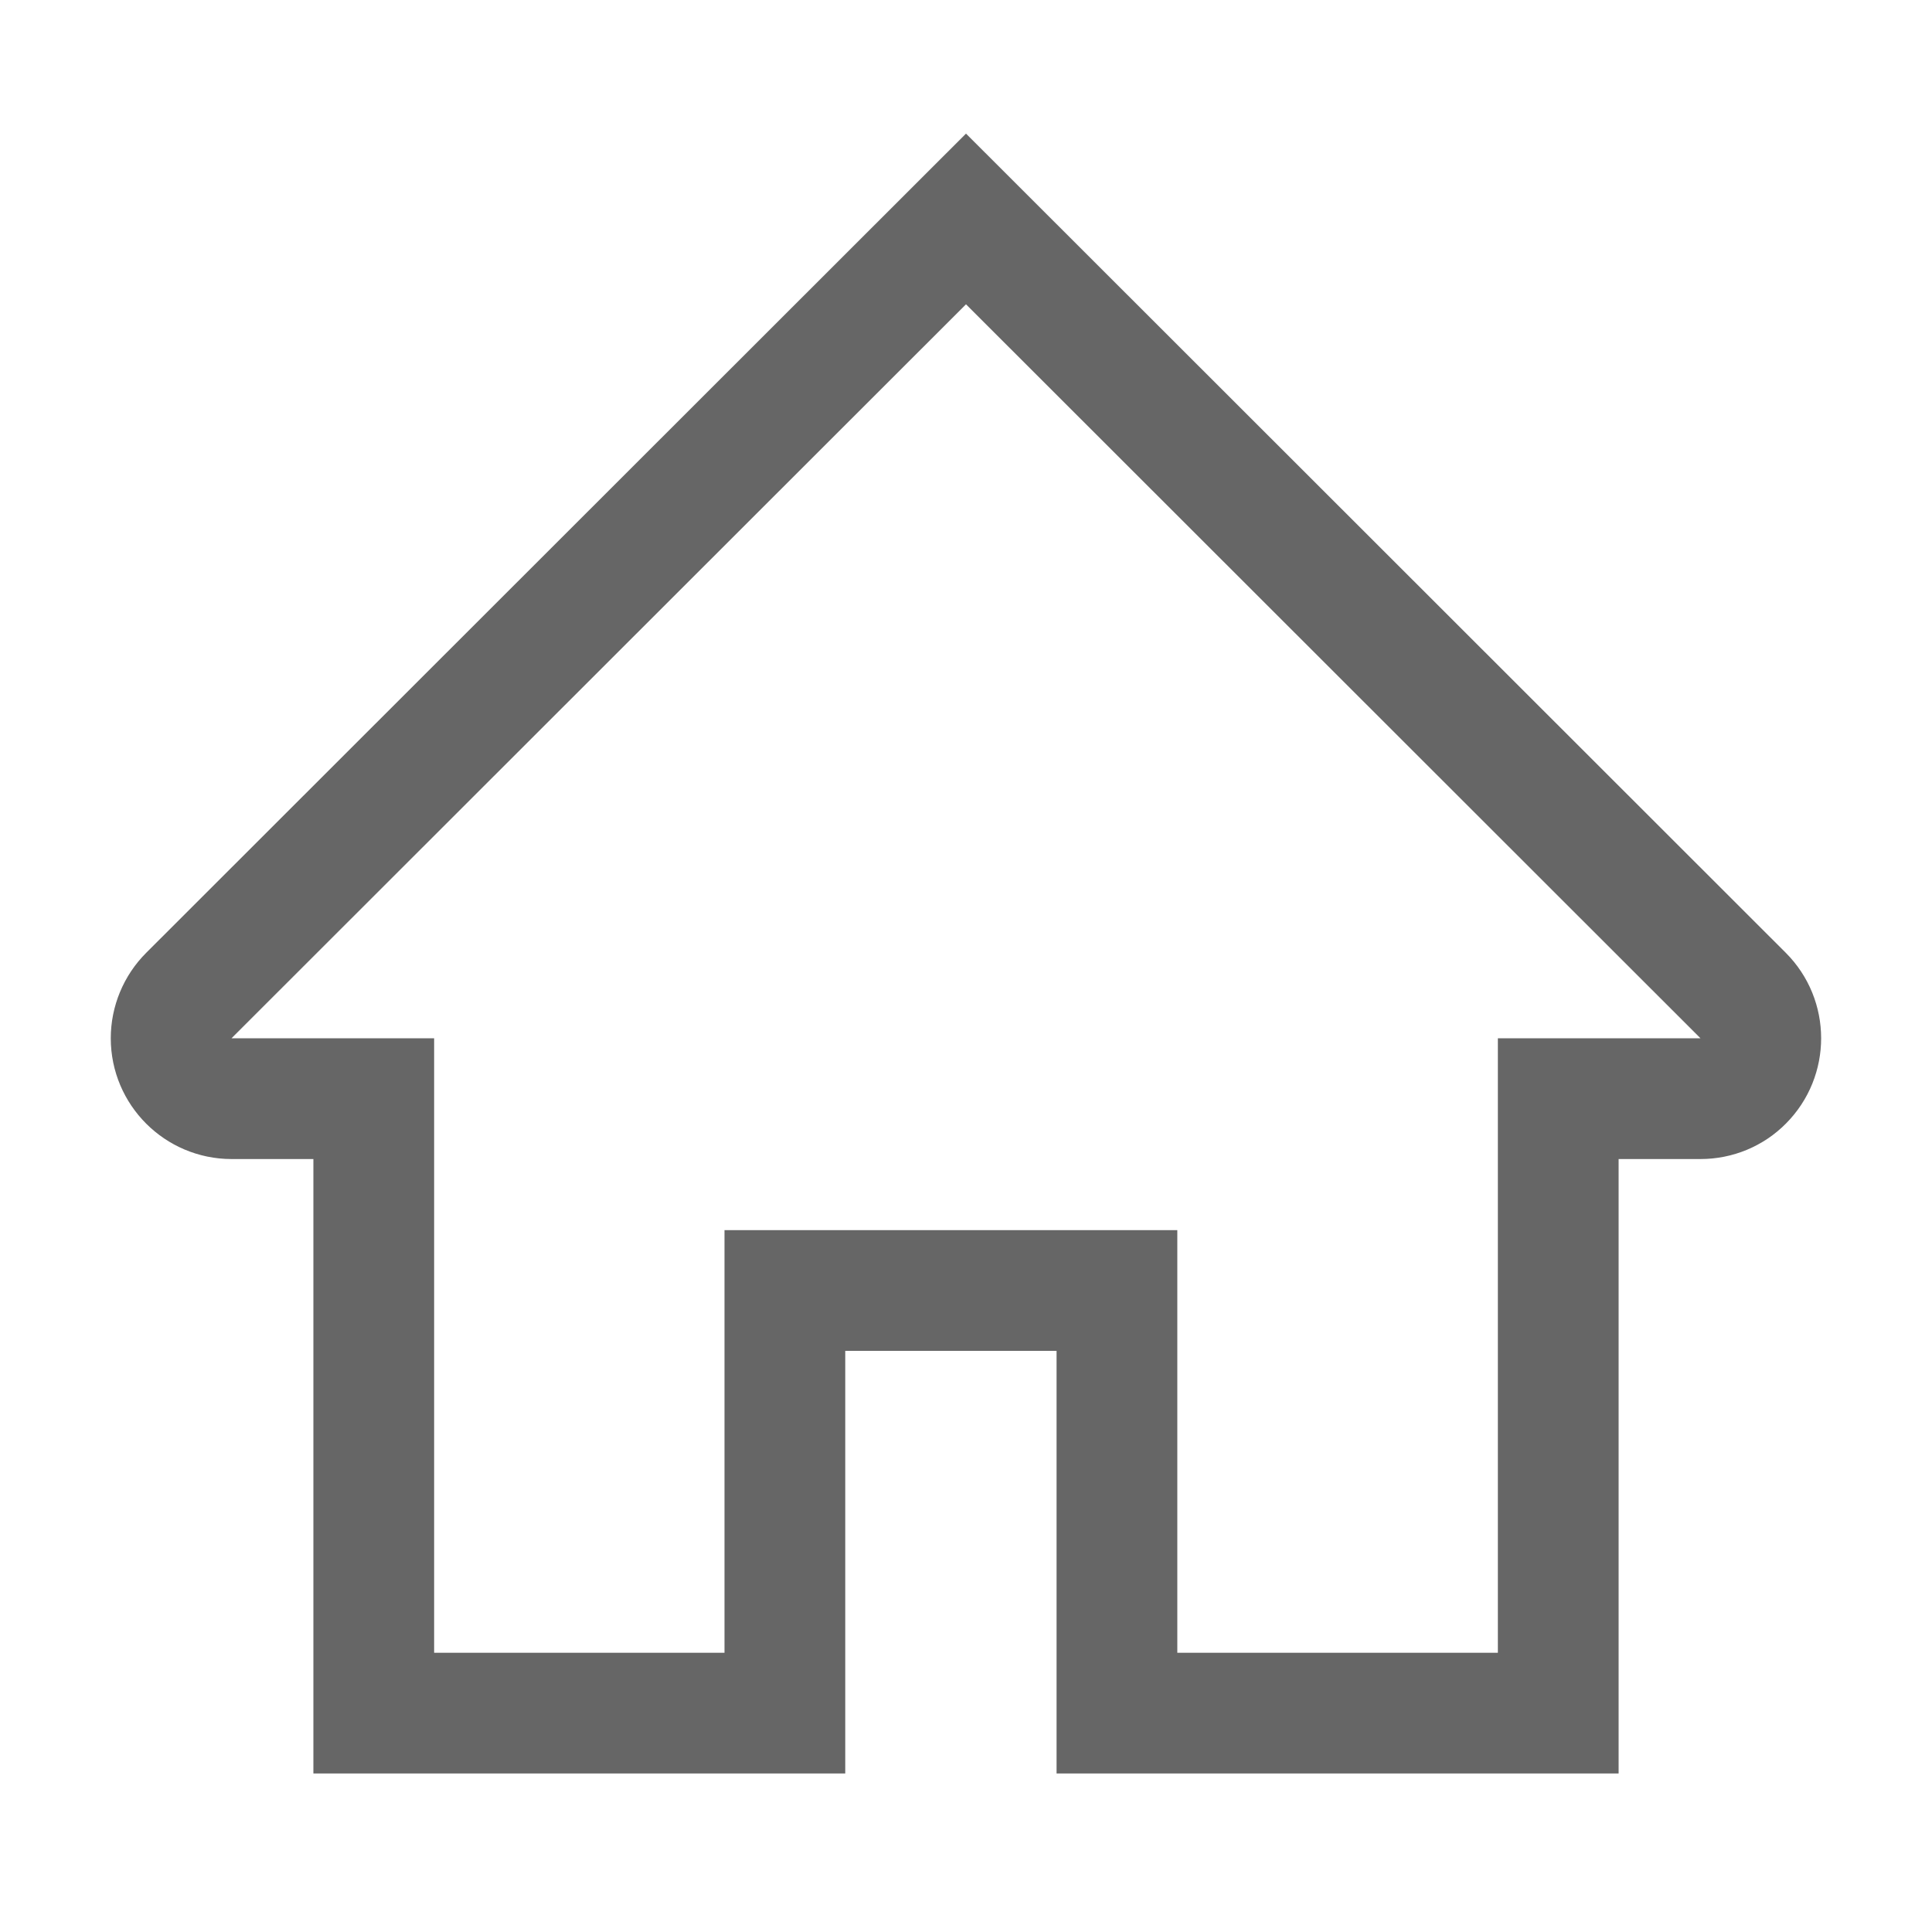
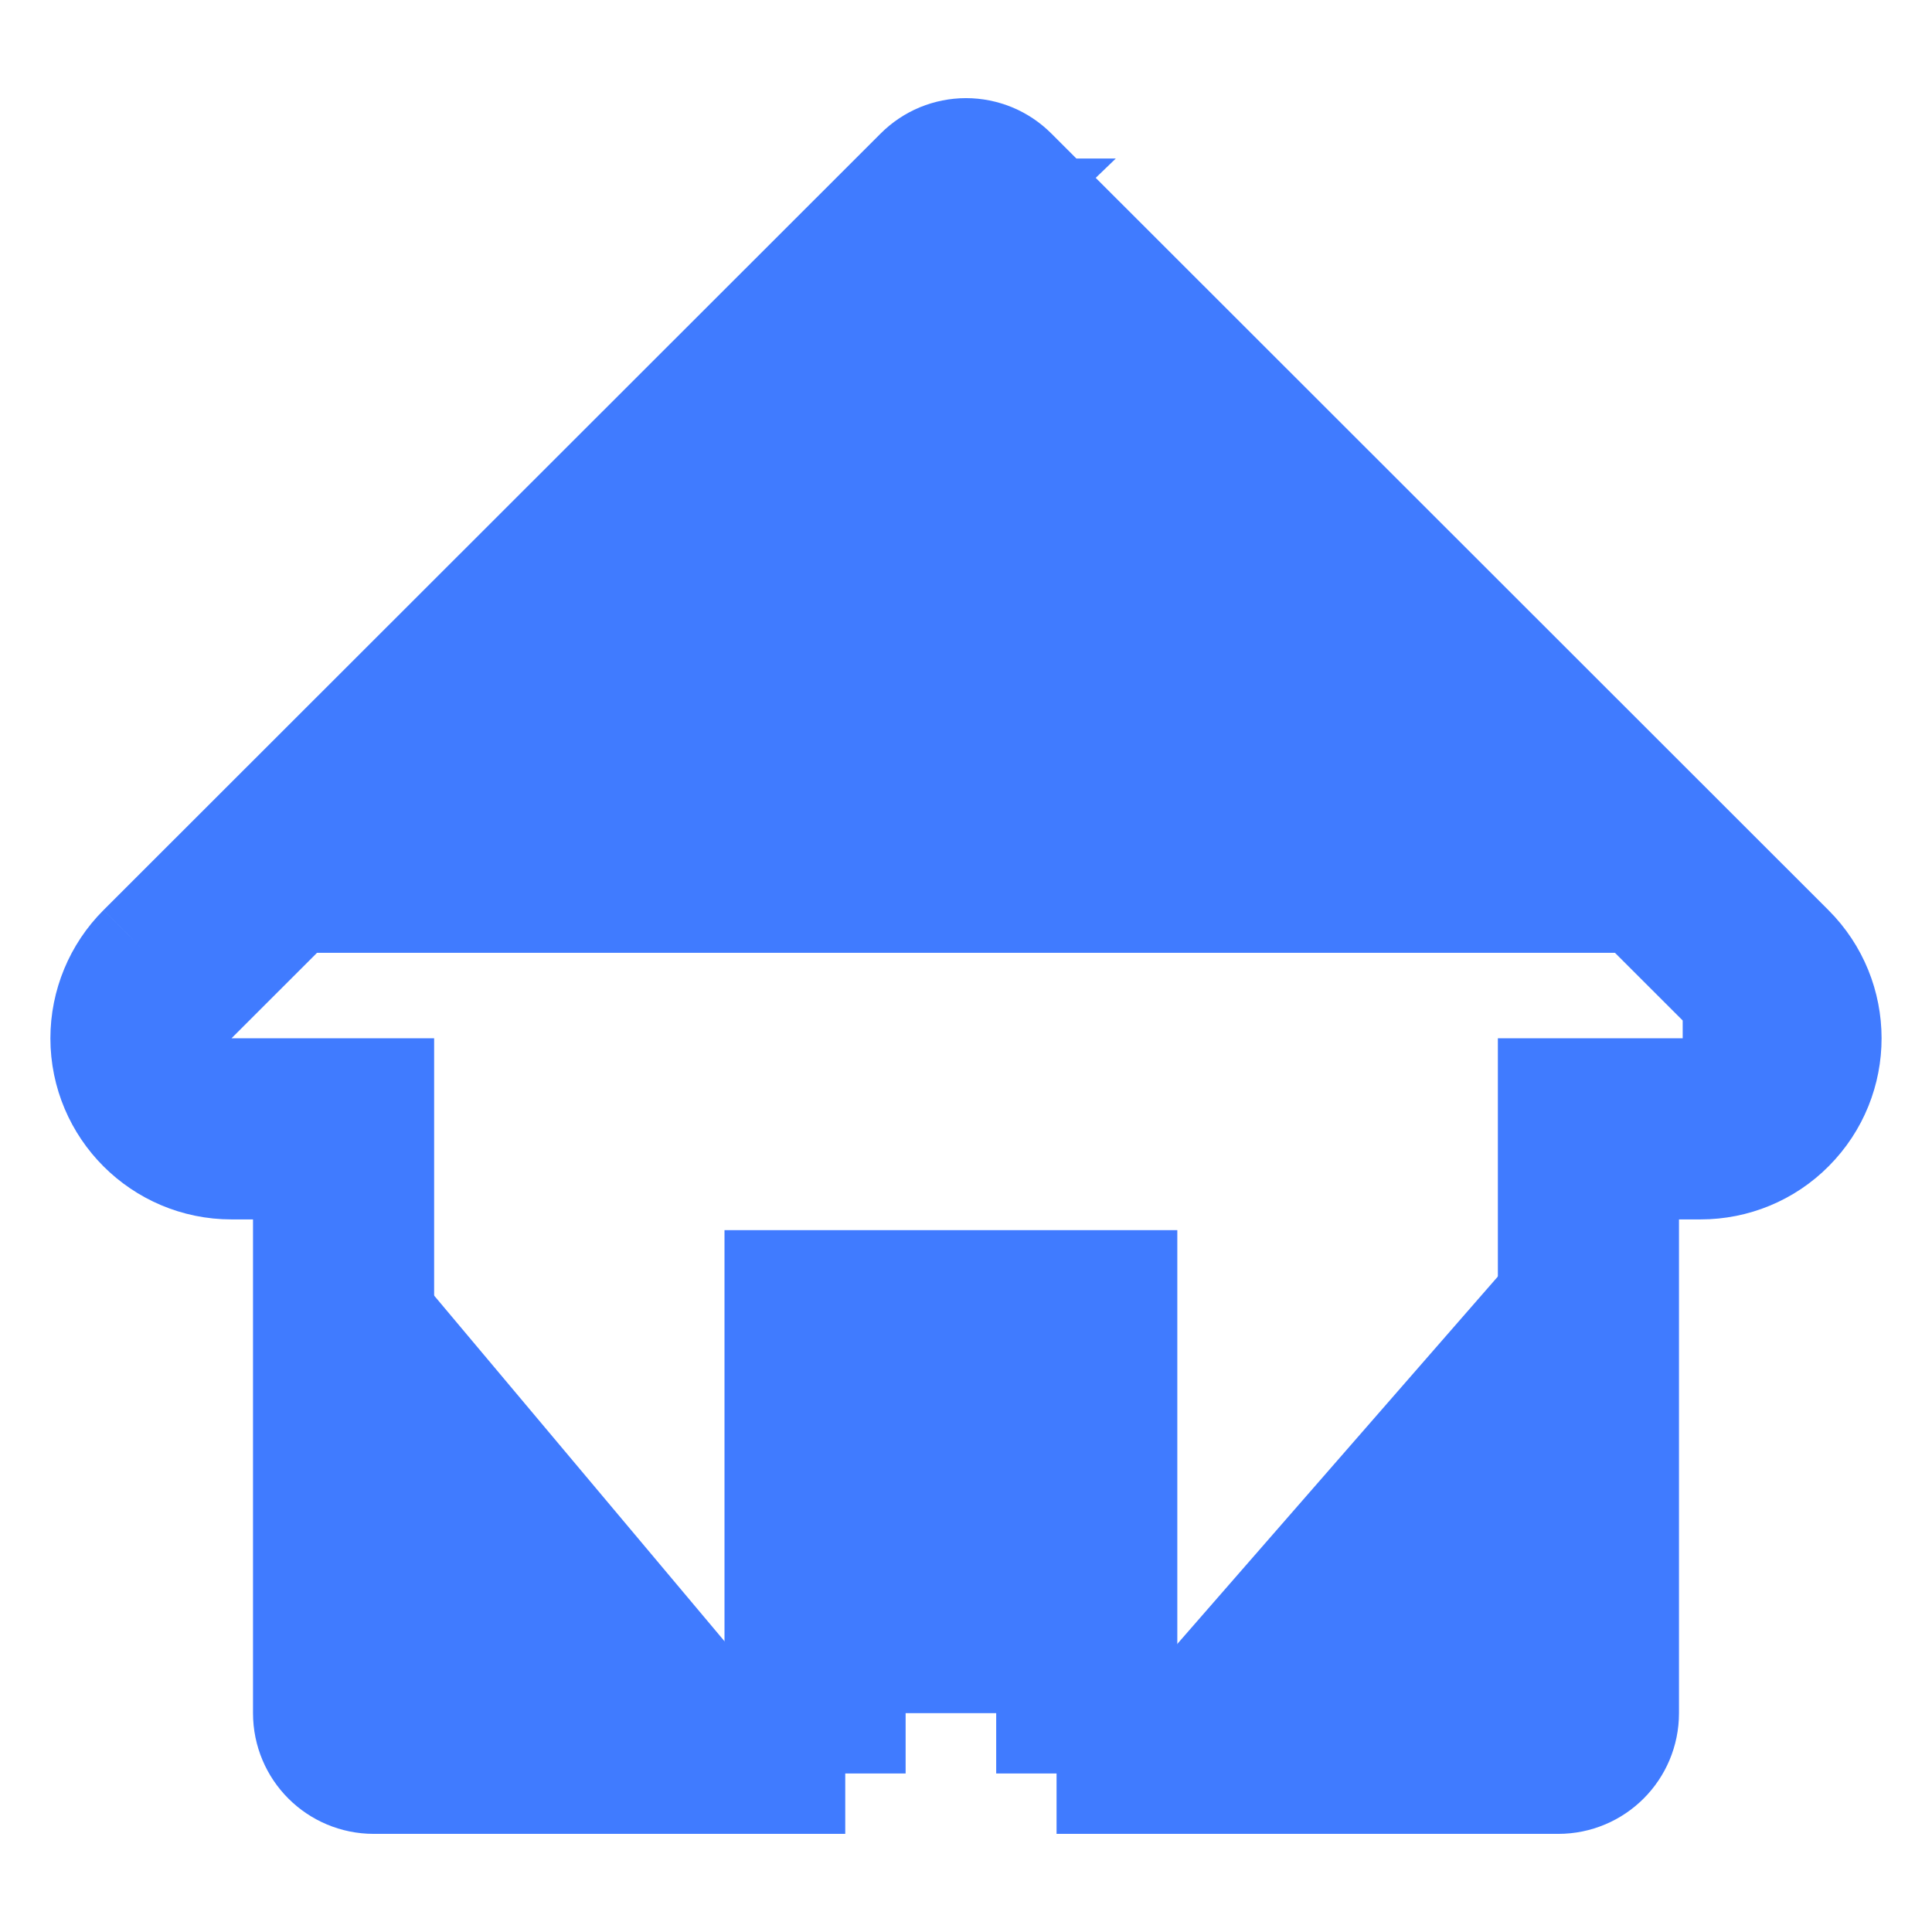
<svg xmlns="http://www.w3.org/2000/svg" width="24" height="24" viewBox="0 0 24 24" fill="none">
-   <path d="M2.347 12.366L12 2.72L21.653 12.366C21.946 12.659 21.946 13.135 21.654 13.428L21.653 13.429C21.515 13.569 21.325 13.648 21.124 13.648H20.107H19.357V14.398V21.281H13.875V16.781V16.031H13.125H10.5H9.75V16.781V21.281H4.643V14.398V13.648H3.893H2.876C2.463 13.648 2.126 13.311 2.126 12.898C2.126 12.7 2.205 12.508 2.346 12.367C2.347 12.366 2.347 12.366 2.347 12.366Z" stroke="#666666" stroke-width="1.5" />
+   <path d="M1.816 11.836L11.47 2.189C11.54 2.119 11.622 2.064 11.713 2.026C11.804 1.989 11.902 1.969 12 1.969C12.098 1.969 12.196 1.989 12.287 2.026C12.378 2.064 12.46 2.119 12.53 2.189L22.183 11.836M1.816 11.836C1.535 12.117 1.376 12.499 1.376 12.898C1.376 13.725 2.048 14.398 2.876 14.398H3.143H3.893V15.148V21.281C3.893 21.696 4.228 22.031 4.643 22.031H9.75V21.281M1.816 11.836L2.346 12.367C2.205 12.508 2.126 12.7 2.126 12.898C2.126 13.311 2.463 13.648 2.876 13.648H3.893H4.643V14.398V21.281H9.75M1.816 11.836L2.347 12.366L12 2.72M9.75 21.281H10.5V17.531V16.781H11.25H12.375H13.125V17.531V21.281H13.875M9.75 21.281V16.781V16.031H10.5H13.125H13.875V16.781V21.281M13.875 21.281V22.031H19.357C19.772 22.031 20.107 21.696 20.107 21.281V15.148V14.398H20.857H21.124C21.523 14.398 21.905 14.241 22.186 13.957C22.77 13.371 22.77 12.422 22.183 11.836M13.875 21.281H19.357V14.398V13.648H20.107H21.124C21.325 13.648 21.515 13.569 21.653 13.429L21.654 13.428C21.946 13.135 21.946 12.659 21.653 12.366M22.183 11.836L21.653 12.366M22.183 11.836L21.653 12.367L21.653 12.366M21.653 12.366L12 2.72M12 2.72L11.999 2.72L11.999 2.719L11.999 2.719L12 2.719L12 2.719L12 2.719L12.001 2.719L12.001 2.719L12 2.72L12 2.72Z" fill="#407BFF" stroke="#407BFF" stroke-width="1.5" />
</svg>
